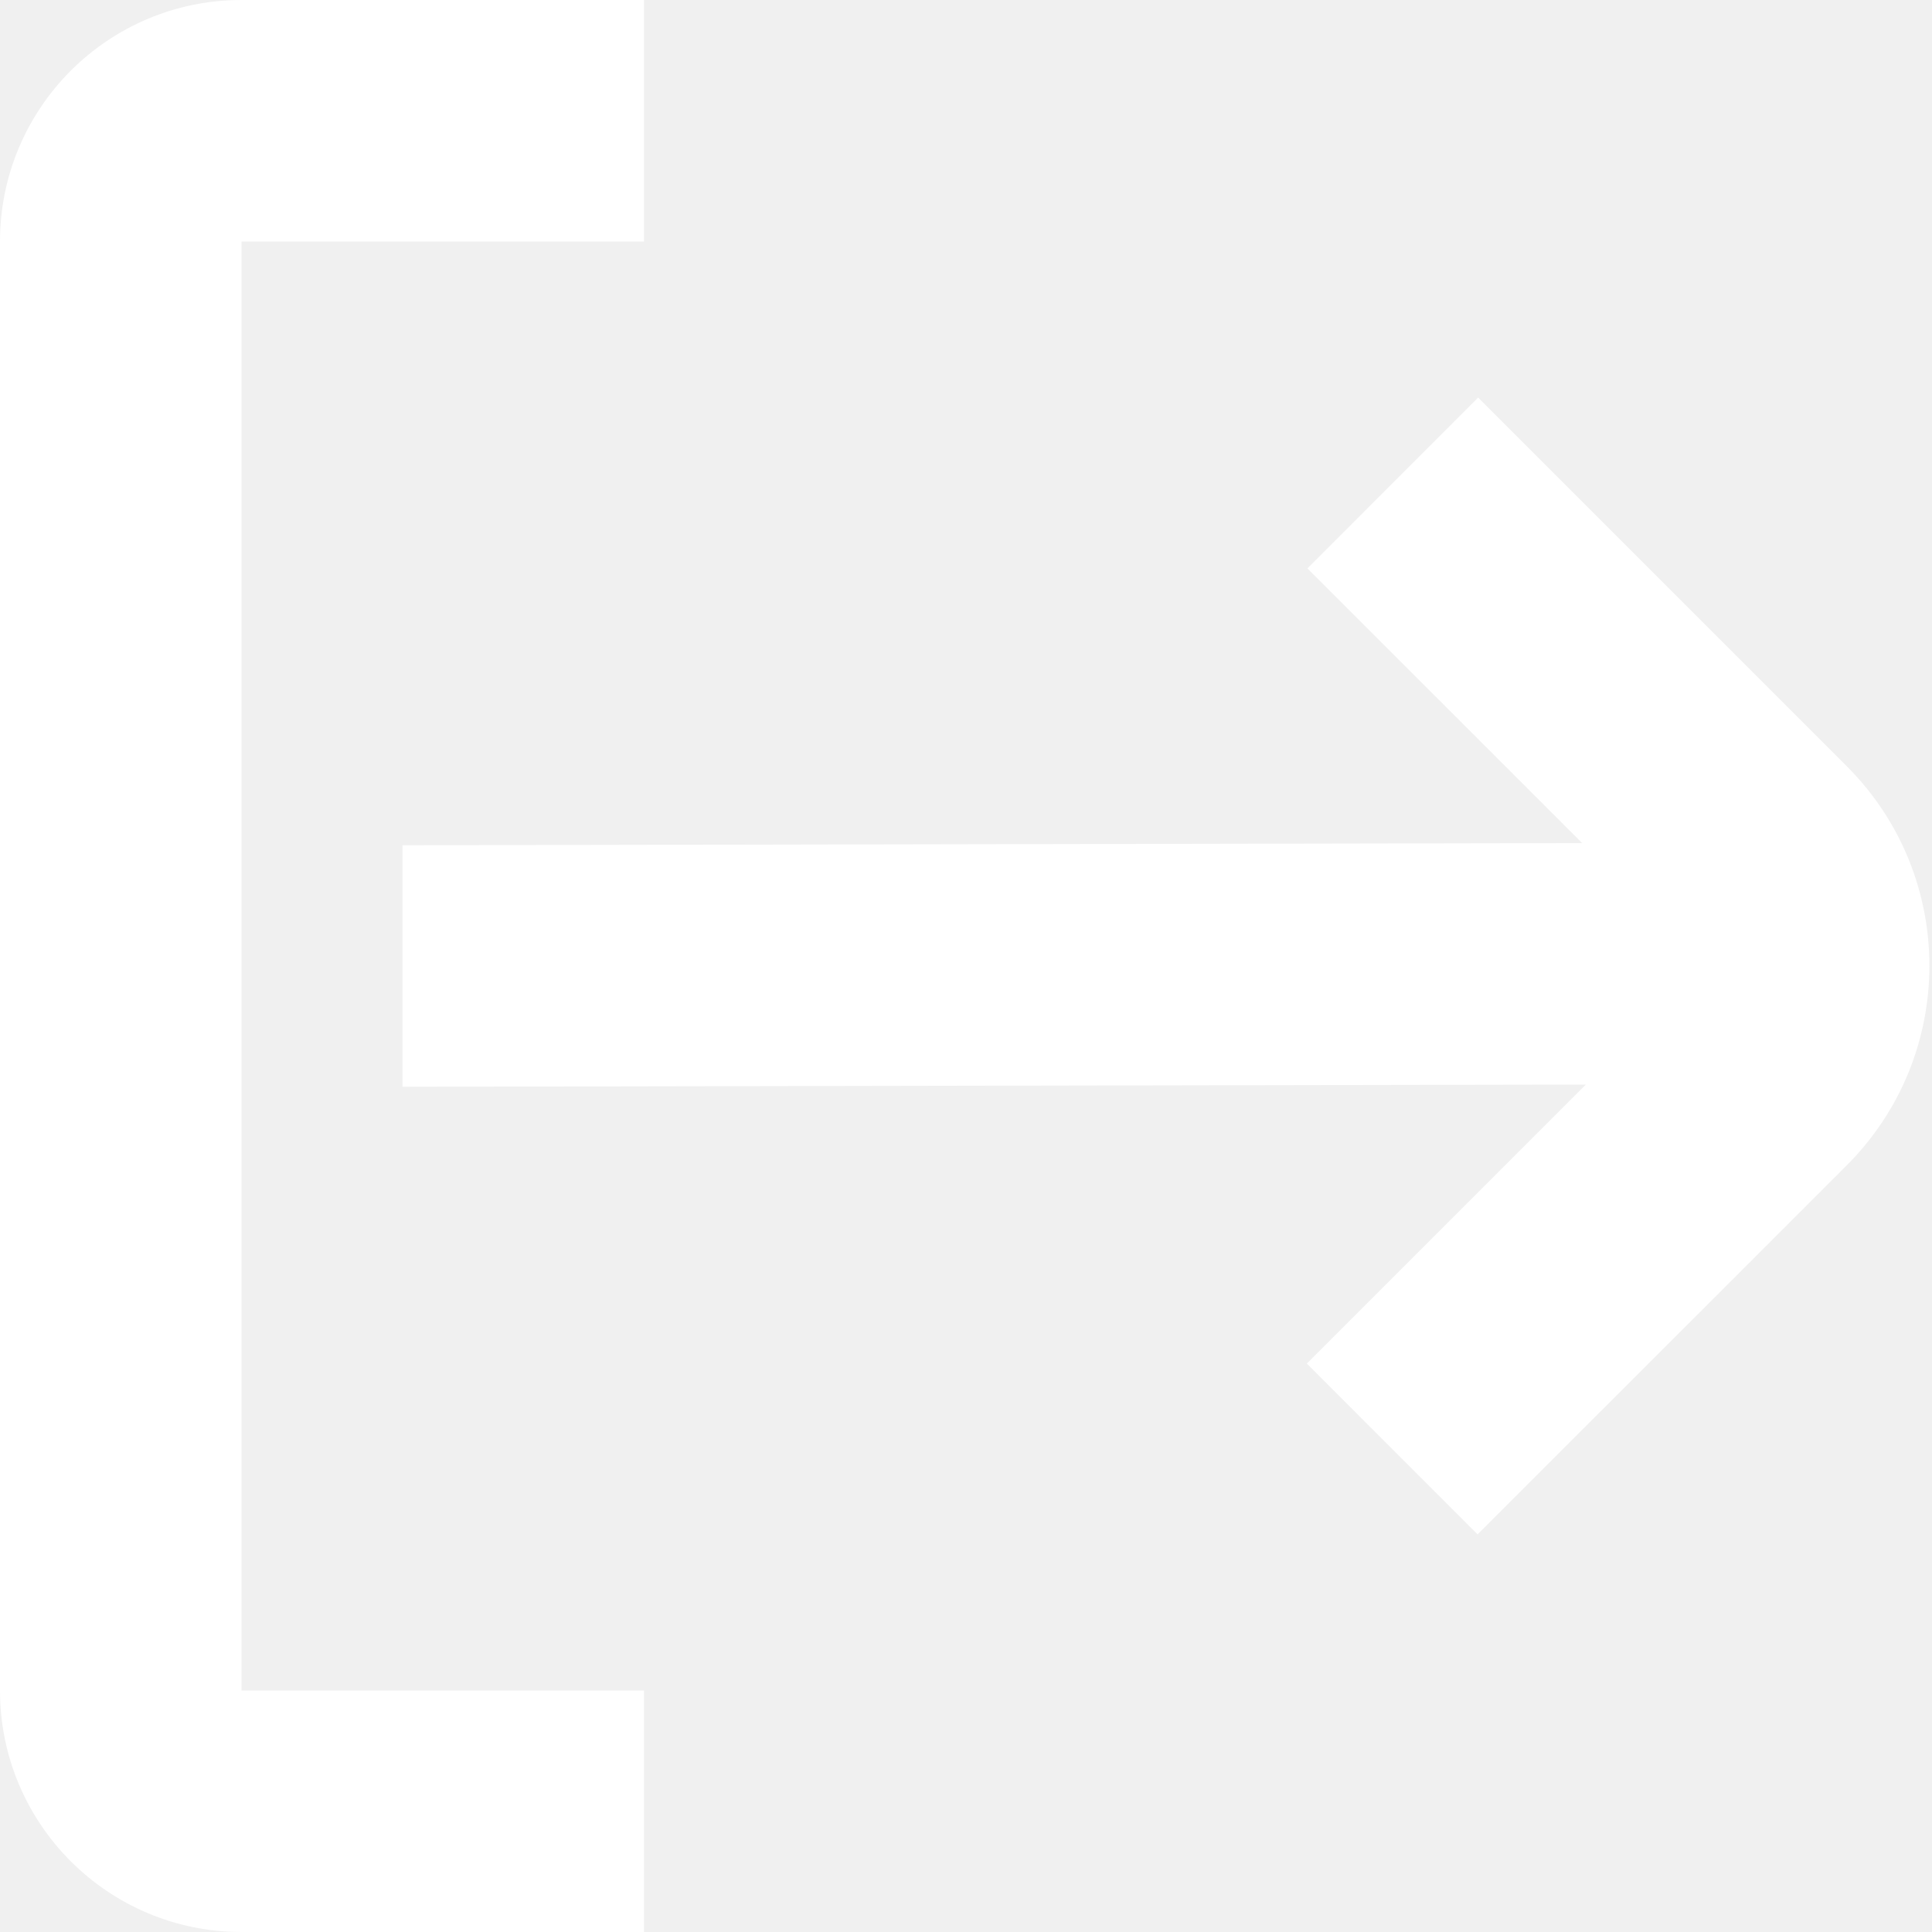
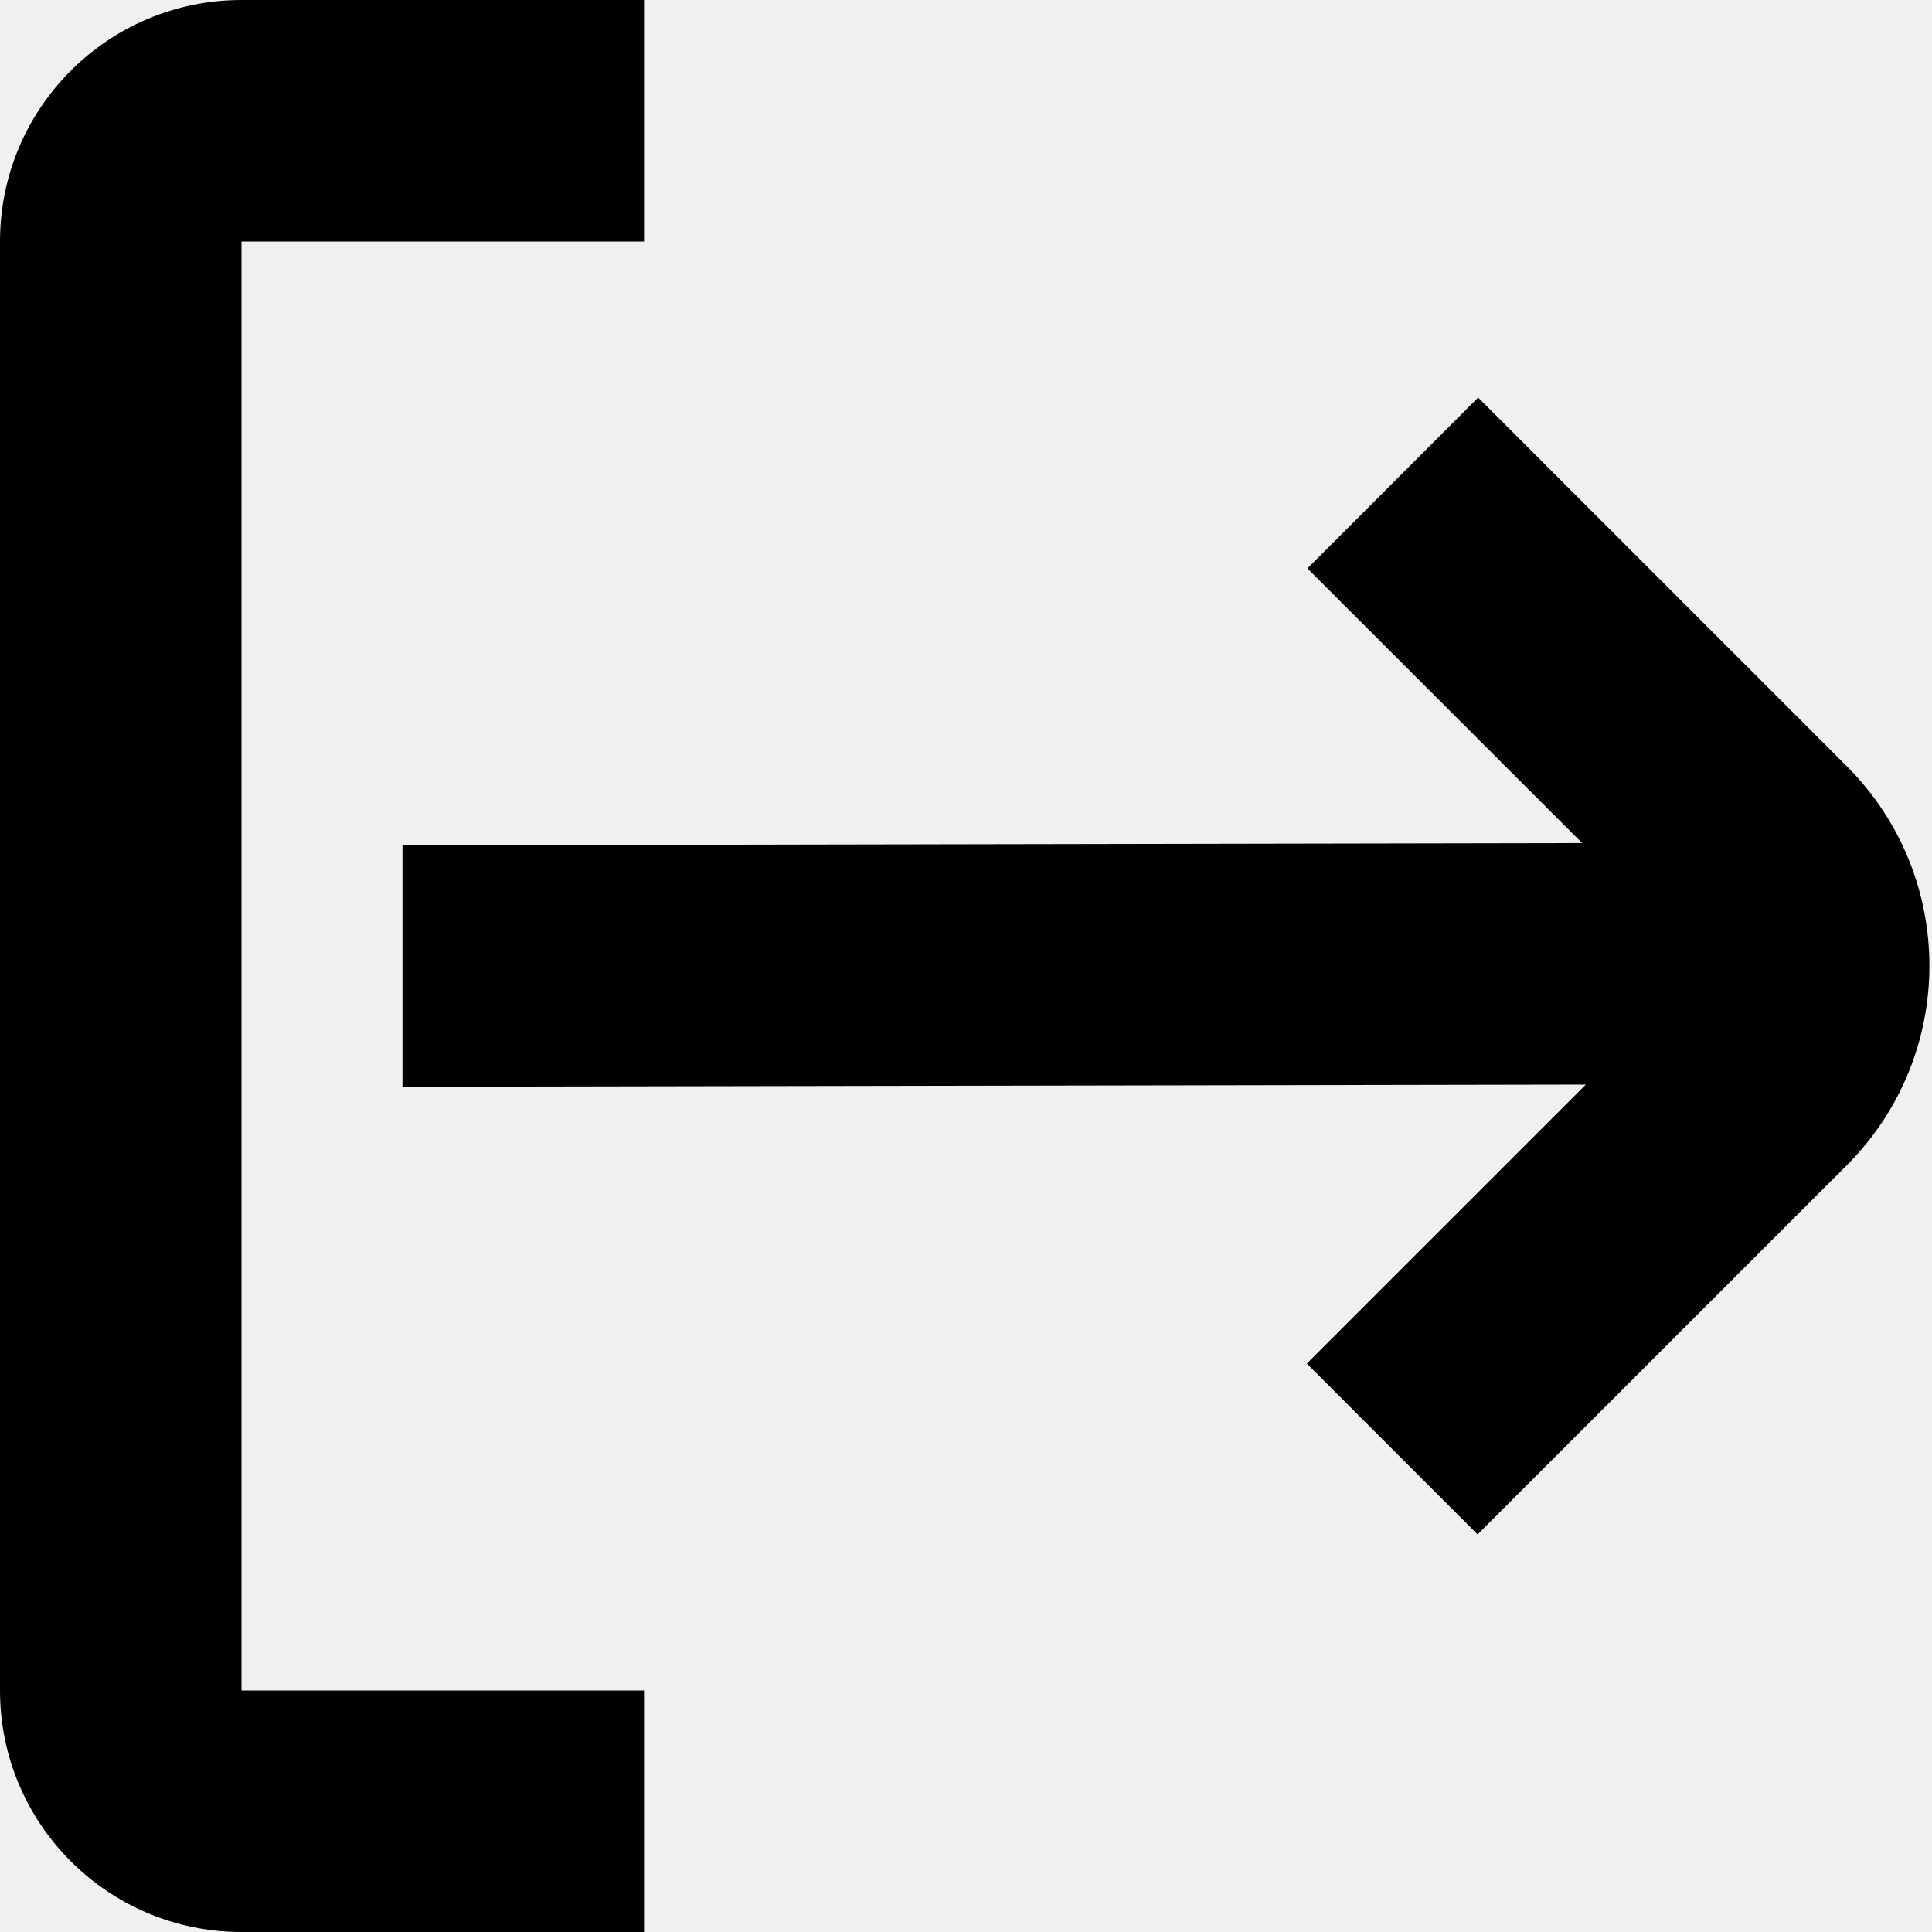
<svg xmlns="http://www.w3.org/2000/svg" width="24" height="24">
  <g>
-     <rect fill="none" id="canvas_background" height="402" width="582" y="-1" x="-1" />
+     <rect x="-1" y="-1" width="582" height="402" id="canvas_background" fill="none" />
  </g>
  <g>
-     <path fill="#ffffff" id="svg_1" d="m3,3l5,0l0,-3l-5,0a3,3 0 0 0 -3,3l0,18a3,3 0 0 0 3,3l5,0l0,-3l-5,0l0,-18z" />
-     <path fill="#ffffff" id="svg_2" d="m22.948,9.525l-4.586,-4.586l-2.121,2.122l3.413,3.412l-14.654,0.027l0,3l14.7,-0.027l-3.466,3.466l2.121,2.122l4.587,-4.586a3.506,3.506 0 0 0 0.006,-4.95z" />
+     <path d="m3,3l5,0l0,-3l-5,0a3,3 0 0 0 -3,3l0,18a3,3 0 0 0 3,3l5,0l0,-3l-5,0l0,-18z" id="svg_1" fill="#000000" />
+     <path d="m22.948,9.525l-4.586,-4.586l-2.121,2.122l3.413,3.412l-14.654,0.027l0,3l14.7,-0.027l-3.466,3.466l2.121,2.122l4.587,-4.586a3.506,3.506 0 0 0 0.006,-4.95z" id="svg_2" fill="#000000" />
  </g>
</svg>
